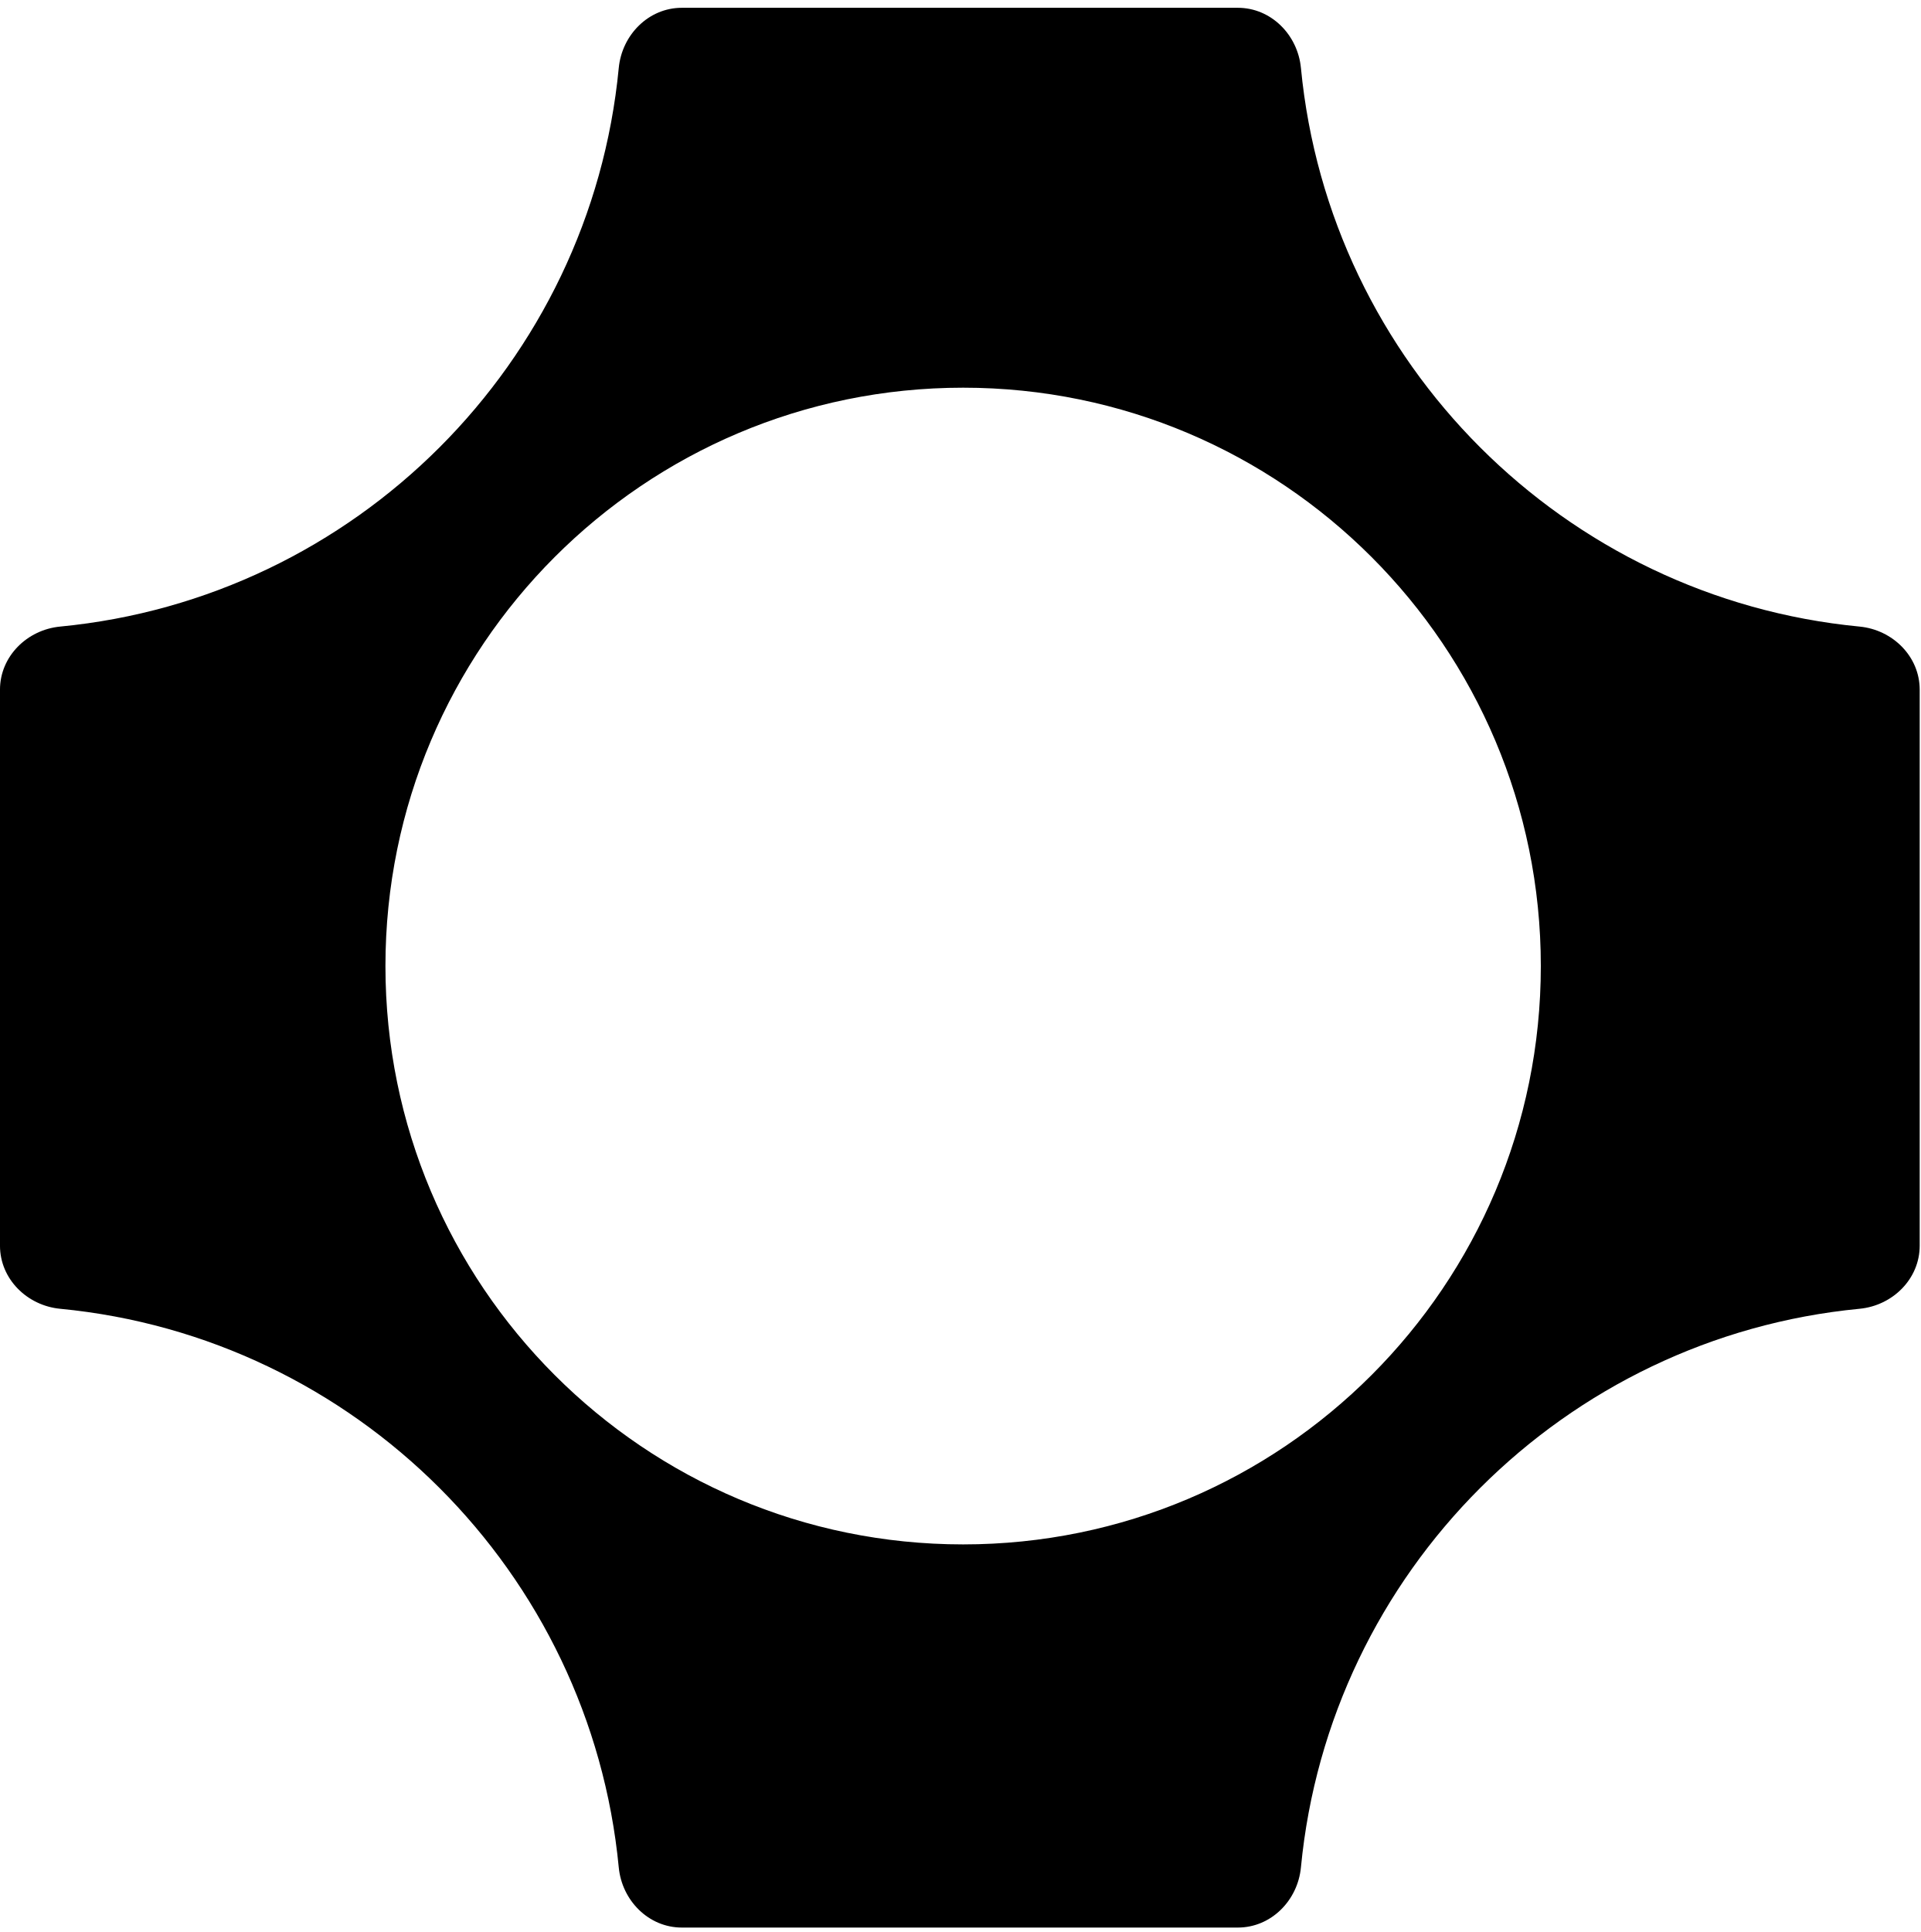
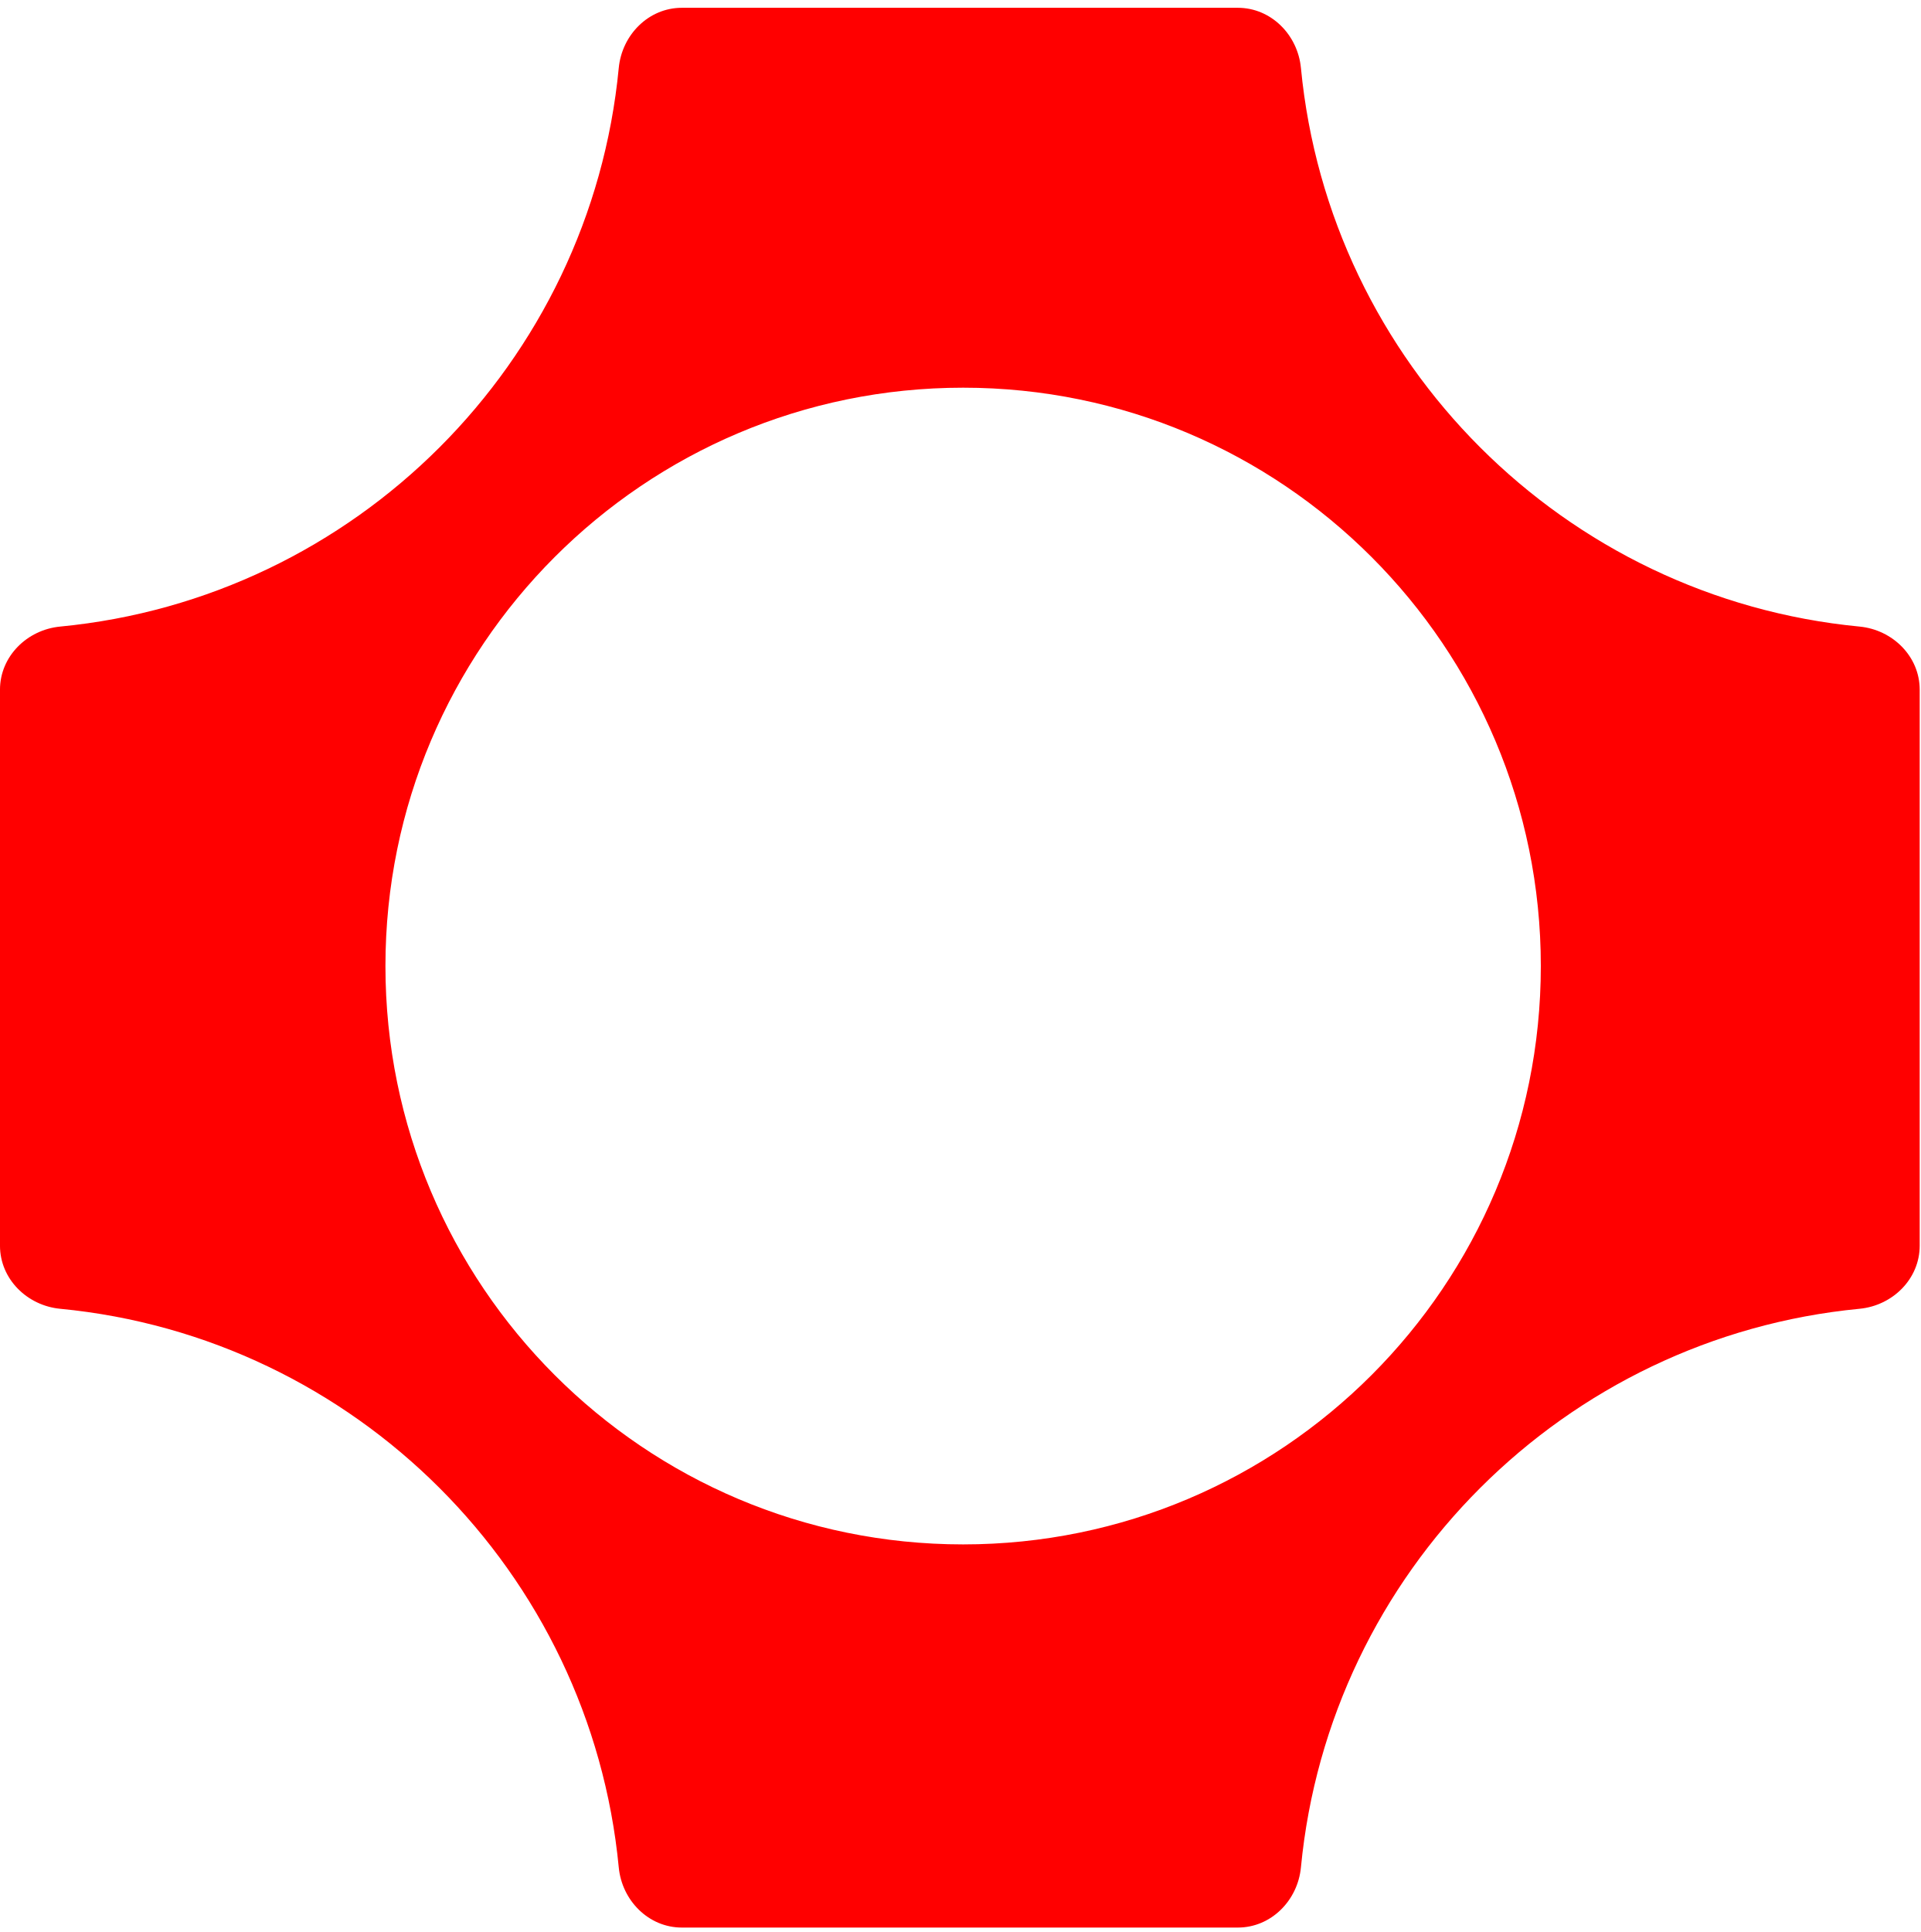
<svg xmlns="http://www.w3.org/2000/svg" width="170" height="171" viewBox="0 0 170 171" fill="none">
-   <path fill-rule="evenodd" clip-rule="evenodd" d="M109.571 0.69C112.515 0.69 114.874 3.083 115.155 6.014C117.665 32.149 138.466 52.948 164.603 55.458C167.534 55.739 169.927 58.099 169.927 61.042V110.255C169.927 113.198 167.534 115.557 164.603 115.839C138.466 118.349 117.665 139.148 115.155 165.283C114.874 168.213 112.515 170.607 109.571 170.607H60.355C57.412 170.607 55.052 168.213 54.771 165.283C52.261 139.148 31.46 118.349 5.323 115.839C2.393 115.557 -0.001 113.198 -0.001 110.255V61.042C-0.001 58.099 2.393 55.739 5.323 55.458C31.46 52.948 52.261 32.149 54.771 6.014C55.052 3.083 57.412 0.69 60.355 0.69H109.571ZM34.118 85.504C34.118 113.776 57.012 136.694 85.254 136.694C113.495 136.694 136.39 113.776 136.39 85.504C136.39 57.233 113.495 34.315 85.254 34.315C57.012 34.315 34.118 57.233 34.118 85.504Z" fill="black" />
+   <path fill-rule="evenodd" clip-rule="evenodd" d="M109.571 0.69C112.515 0.69 114.874 3.083 115.155 6.014C117.665 32.149 138.466 52.948 164.603 55.458C167.534 55.739 169.927 58.099 169.927 61.042V110.255C169.927 113.198 167.534 115.557 164.603 115.839C138.466 118.349 117.665 139.148 115.155 165.283C114.874 168.213 112.515 170.607 109.571 170.607H60.355C57.412 170.607 55.052 168.213 54.771 165.283C52.261 139.148 31.46 118.349 5.323 115.839C2.393 115.557 -0.001 113.198 -0.001 110.255V61.042C-0.001 58.099 2.393 55.739 5.323 55.458C31.46 52.948 52.261 32.149 54.771 6.014C55.052 3.083 57.412 0.69 60.355 0.69H109.571ZM34.118 85.504C34.118 113.776 57.012 136.694 85.254 136.694C113.495 136.694 136.39 113.776 136.39 85.504C136.39 57.233 113.495 34.315 85.254 34.315C57.012 34.315 34.118 57.233 34.118 85.504Z" fill="red" />
</svg>
